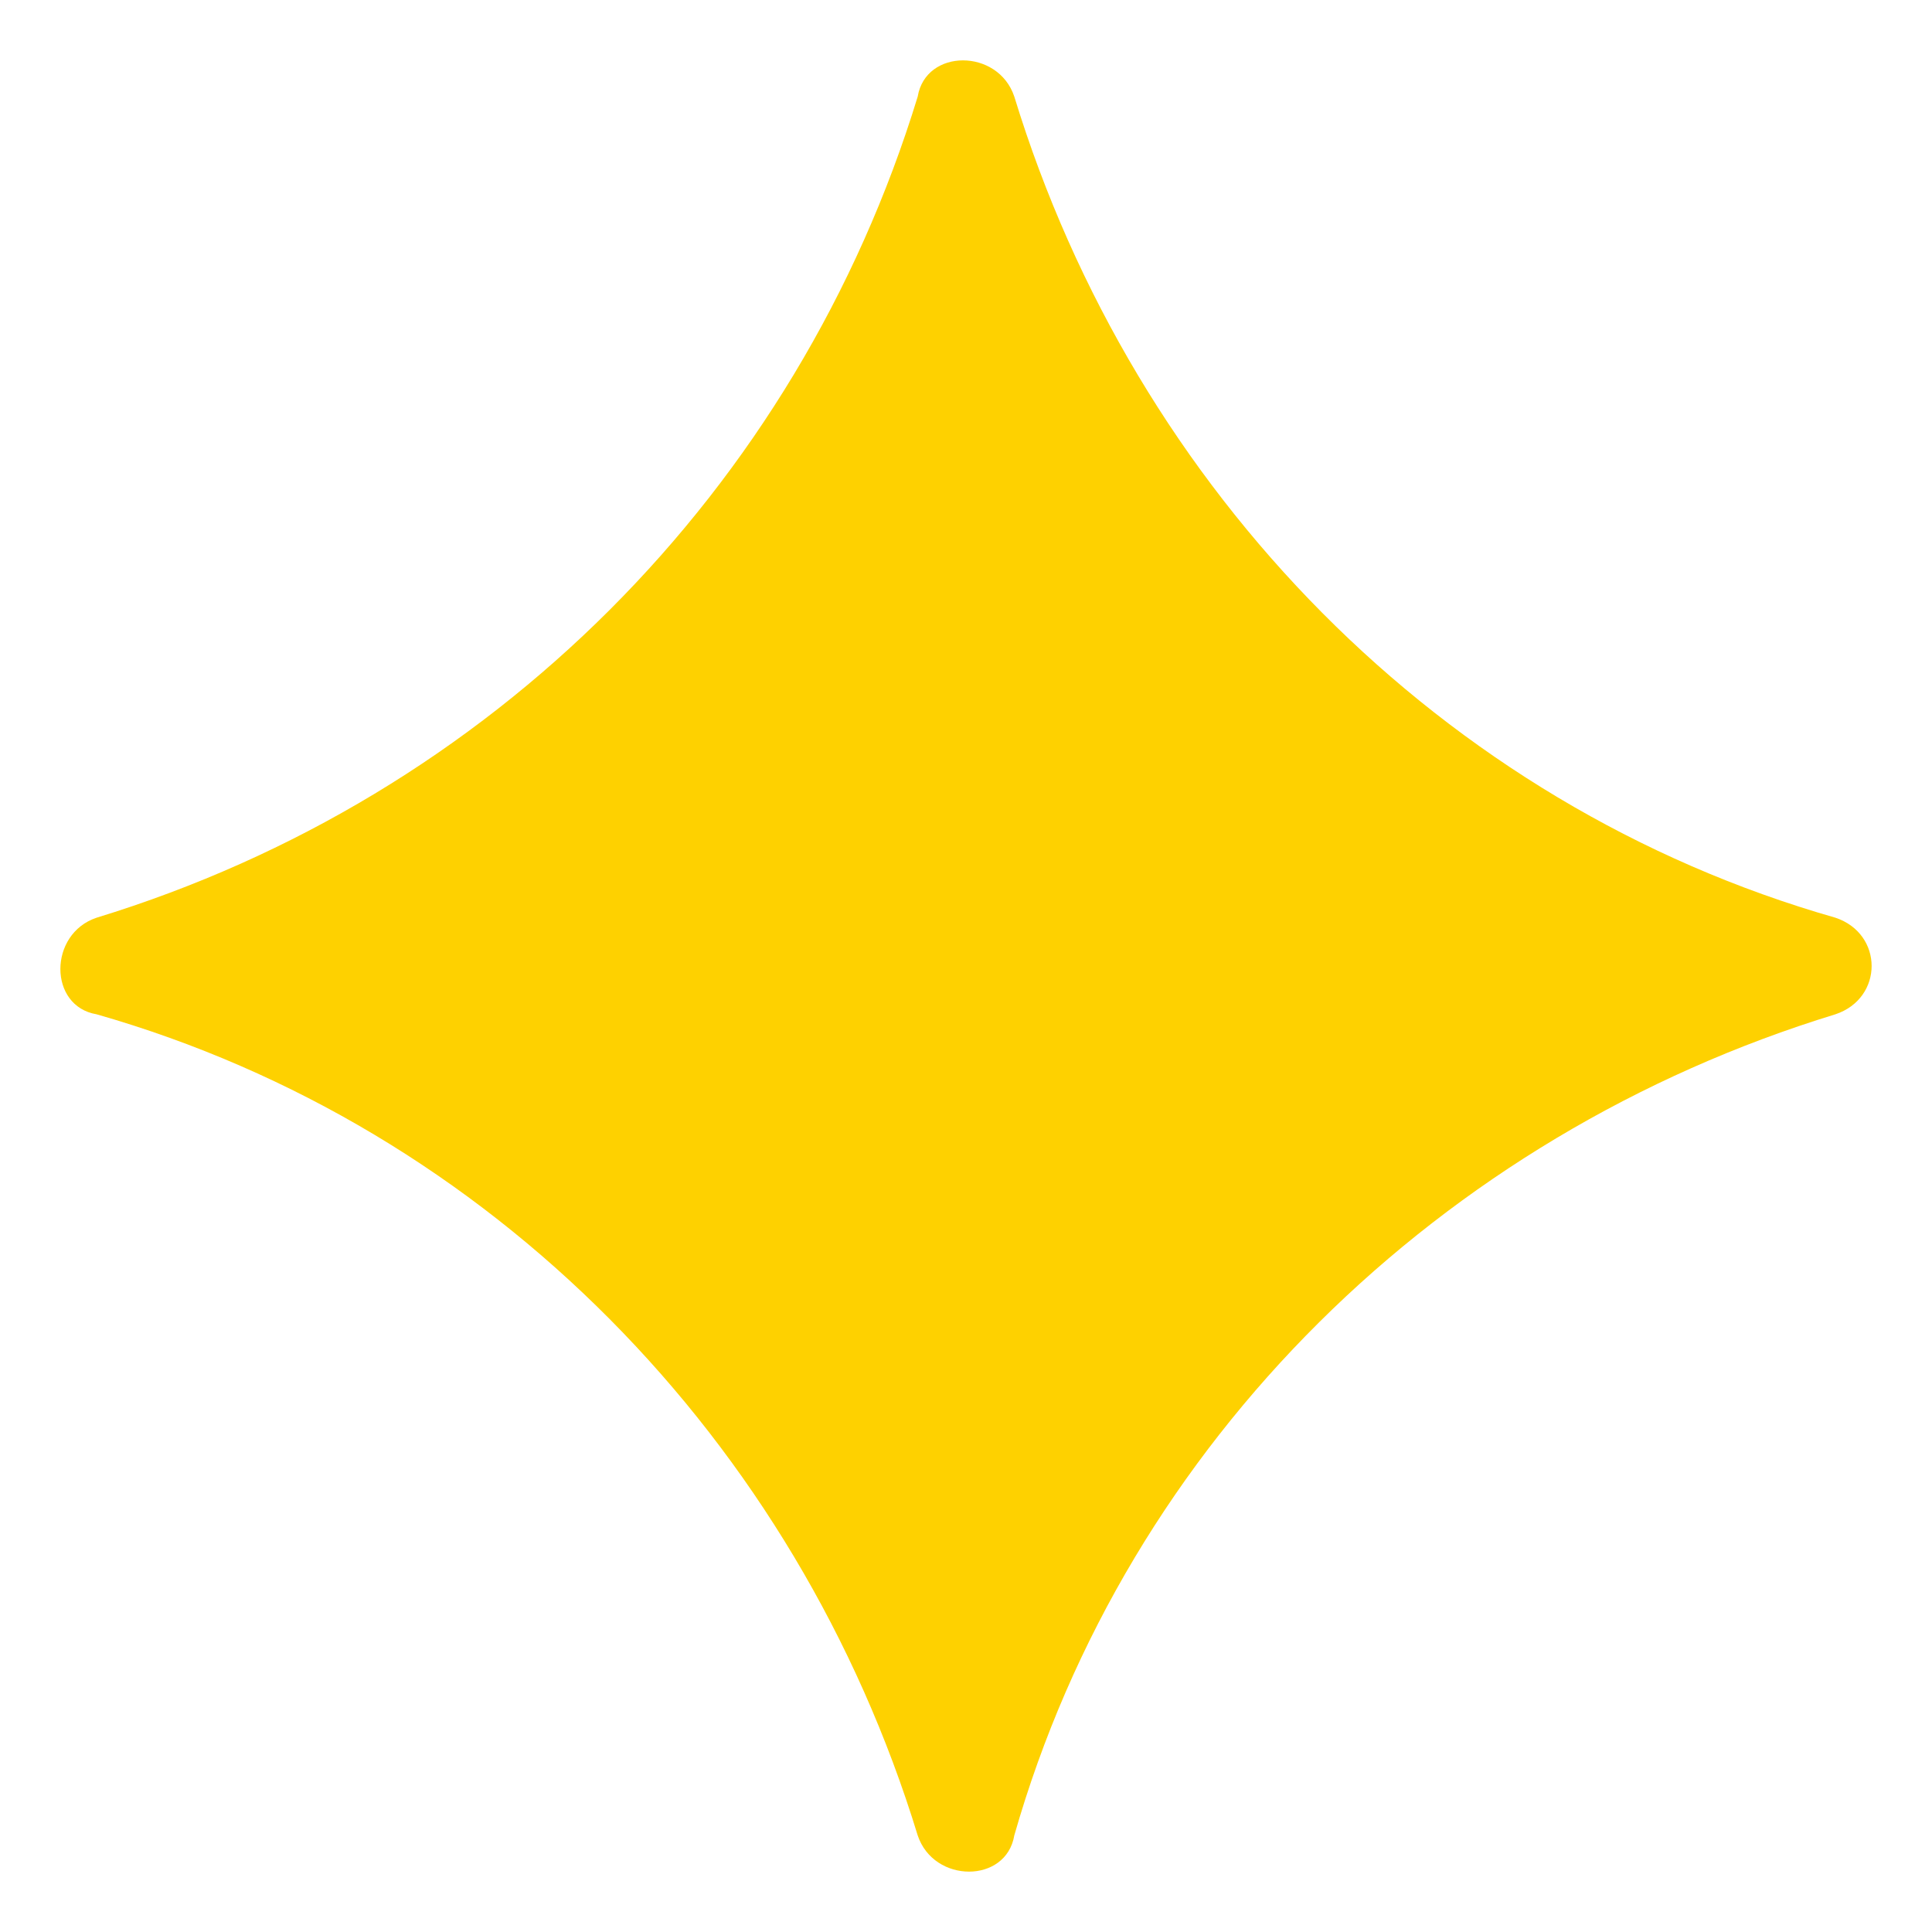
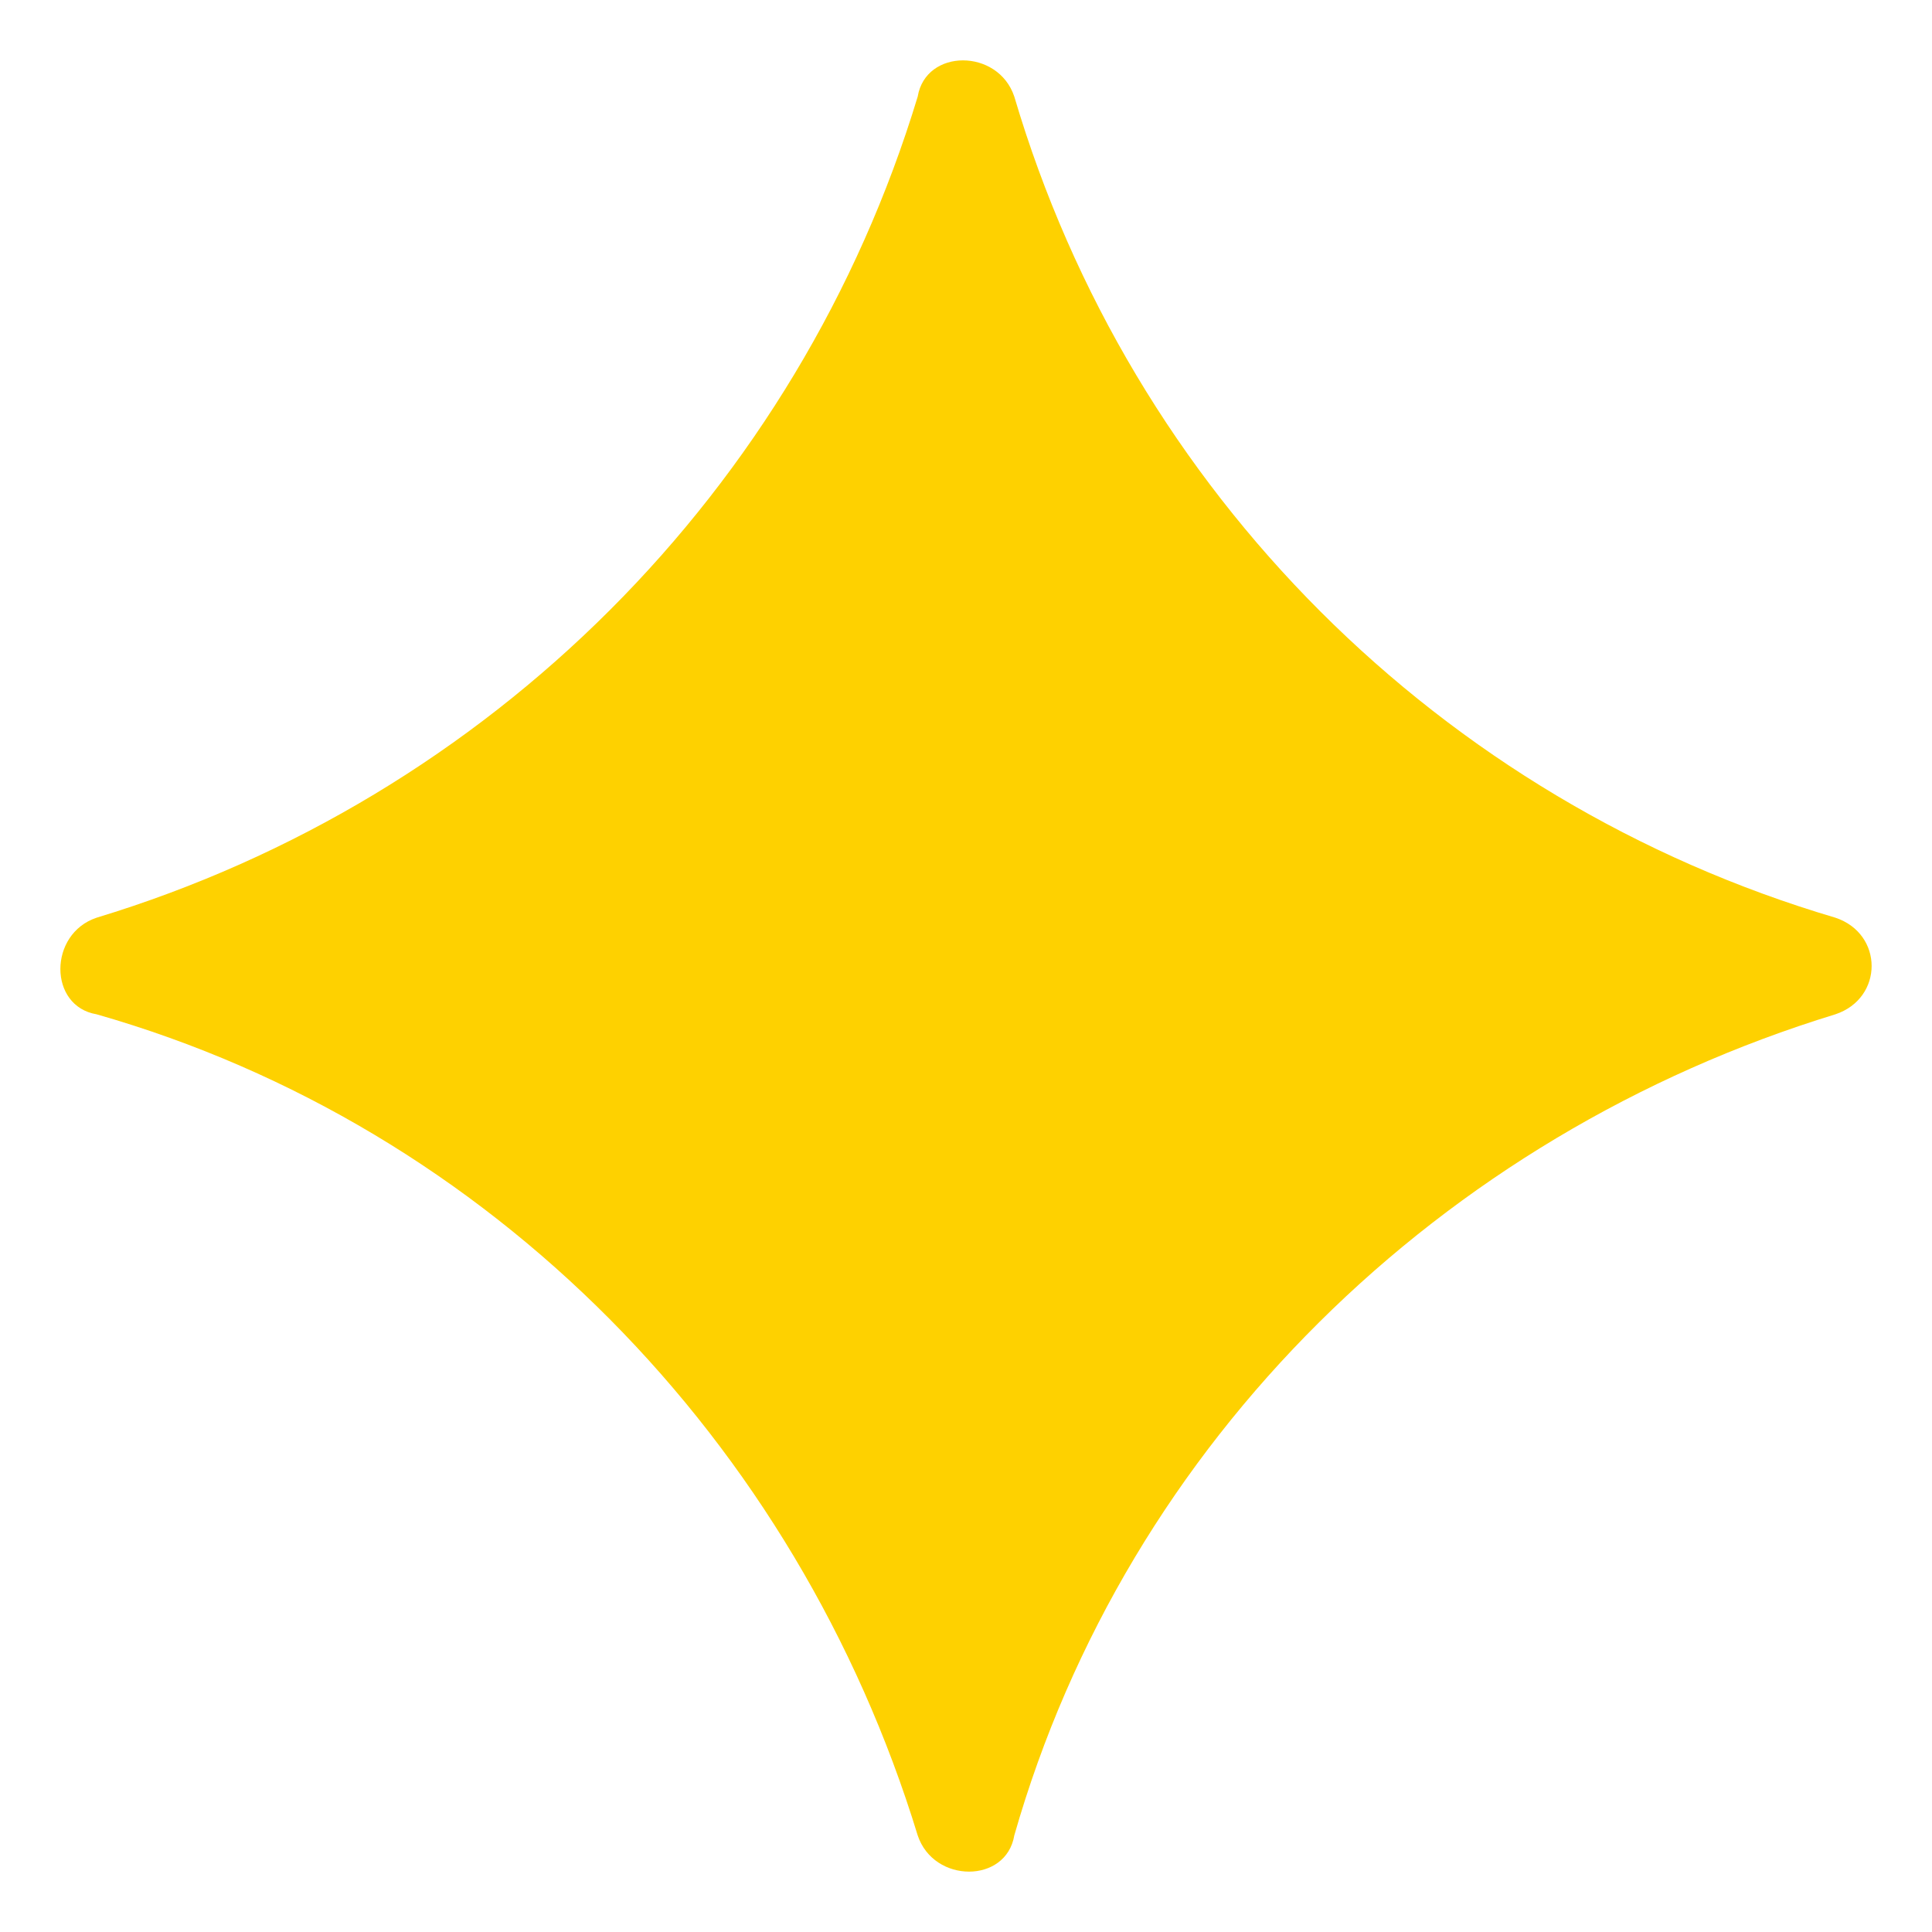
- <svg xmlns="http://www.w3.org/2000/svg" version="1.1" id="Layer_1" x="0px" y="0px" viewBox="0 0 24 24" enable-background="new 0 0 24 24" xml:space="preserve">
-   <path fill="#FED100" d="M22.8,11.4c-4.9-1.4-8.7-5.3-10.2-10.2c-0.2-0.6-1.1-0.6-1.2,0C9.9,6.1,6.1,9.9,1.2,11.4  c-0.6,0.2-0.6,1.1,0,1.2c4.9,1.4,8.7,5.3,10.2,10.2c0.2,0.6,1.1,0.6,1.2,0c1.4-4.9,5.3-8.7,10.2-10.2C23.4,12.4,23.4,11.6,22.8,11.4  z" />
+ <svg xmlns="http://www.w3.org/2000/svg" viewBox="0 0 24 24">
+   <path fill="#FED100" d="M22.8 11.4A15.1 15.1 0 0 1 12.6 1.2c-.2-.6-1.1-.6-1.2 0A15.3 15.3 0 0 1 1.2 11.4c-.6.2-.6 1.1 0 1.2 4.9 1.4 8.7 5.3 10.2 10.2.2.6 1.1.6 1.2 0 1.4-4.9 5.3-8.7 10.2-10.2.6-.2.6-1 0-1.2z" />
</svg>
